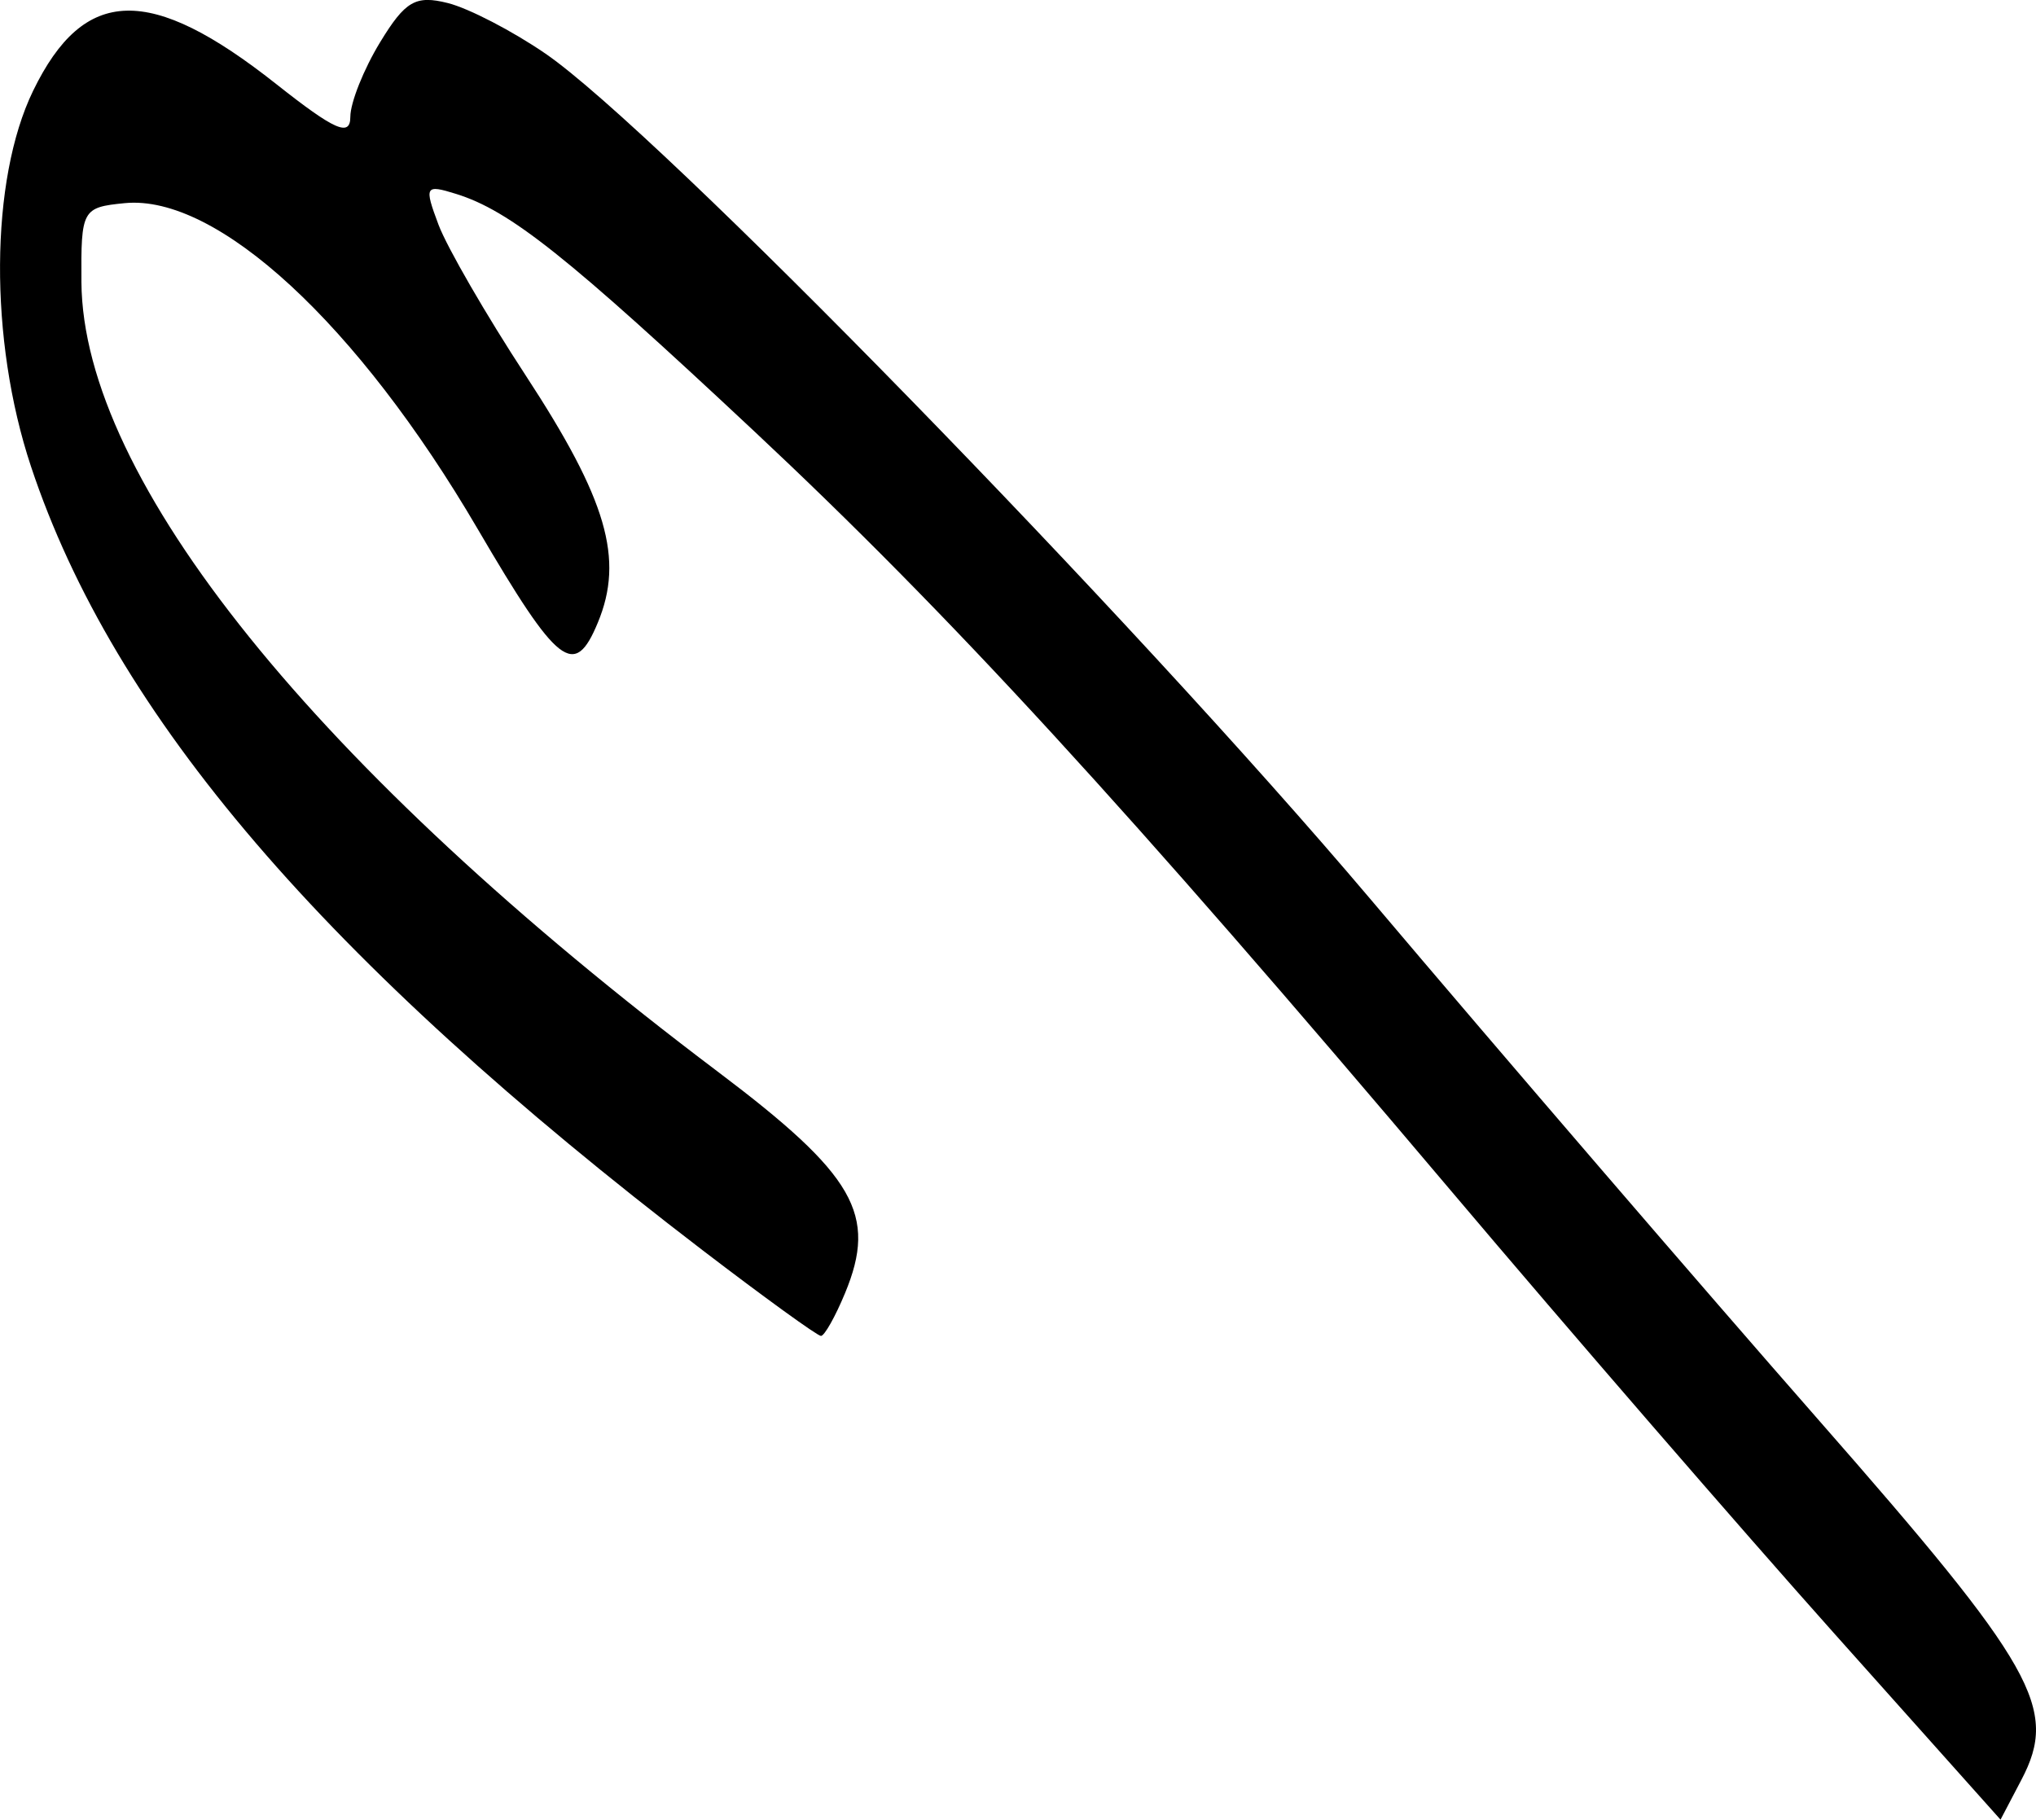
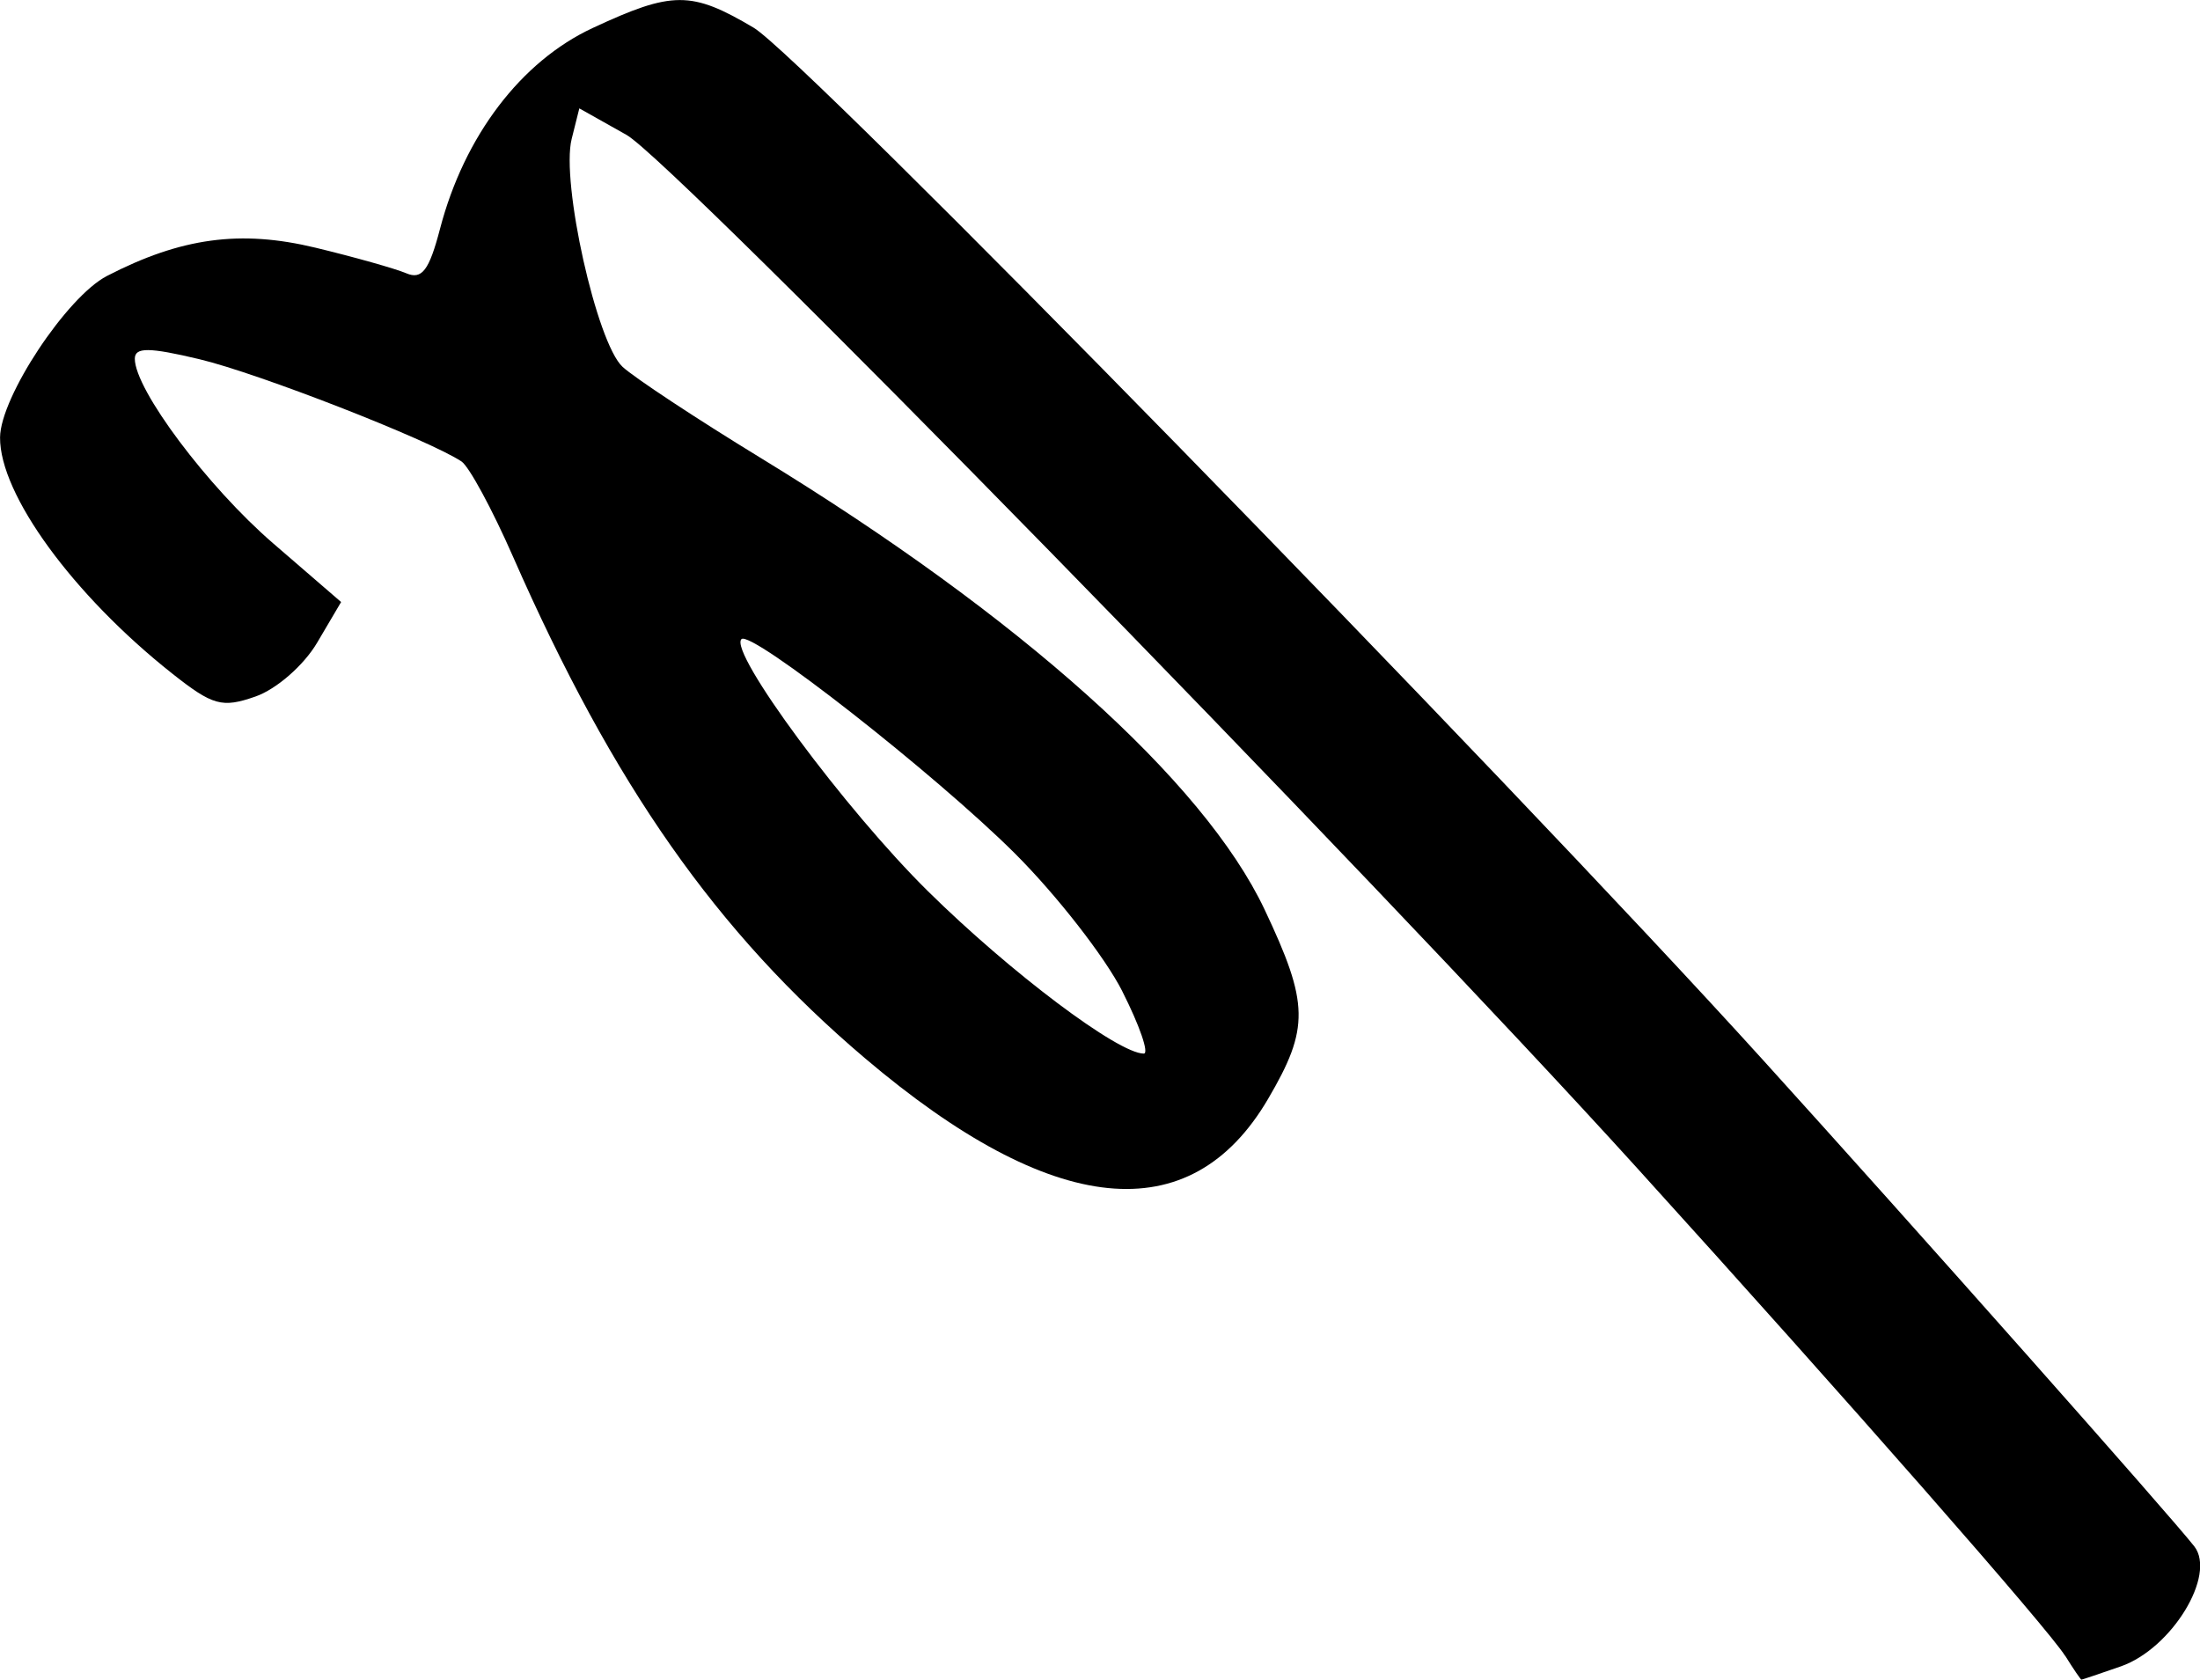
- <svg xmlns="http://www.w3.org/2000/svg" width="36.993mm" height="33.067mm" viewBox="0 0 36.993 33.067" version="1.1" id="svg1" xml:space="preserve">
+ <svg xmlns="http://www.w3.org/2000/svg" width="47.425mm" height="36.204mm" viewBox="0 0 47.425 36.204" version="1.1" id="svg1" xml:space="preserve">
  <defs id="defs1" />
-   <g id="layer1" transform="translate(-85.44555,-137.5166)">
-     <path style="fill:#000000" d="m 118.756,167.18 c -1.671,-1.872 -4.801,-5.487 -6.954,-8.034 -5.909,-6.988 -9.097,-10.463 -12.659,-13.799 -3.391,-3.175 -4.431,-4.003 -5.414,-4.308 -0.559,-0.174 -0.579,-0.14 -0.316,0.561 0.154,0.41 0.866,1.642 1.583,2.737 1.478,2.259 1.792,3.335 1.312,4.493 -0.425,1.027 -0.722,0.796 -2.183,-1.701 -2.179,-3.725 -4.735,-6.085 -6.413,-5.921 -0.773,0.076 -0.796,0.118 -0.787,1.434 0.025,3.586 4.259,8.841 11.557,14.344 2.499,1.884 2.91,2.599 2.317,4.03 -0.177,0.427 -0.374,0.776 -0.437,0.776 -0.064,0 -1.032,-0.701 -2.151,-1.557 -6.881,-5.265 -10.7,-9.722 -12.203,-14.244 -0.764,-2.298 -0.747,-5.205 0.039,-6.824 0.925,-1.904 2.122,-1.938 4.415,-0.125 1.067,0.844 1.349,0.968 1.349,0.597 5.44e-4,-0.258 0.244,-0.868 0.541,-1.355 0.457,-0.75 0.645,-0.859 1.23,-0.712 0.38,0.095 1.179,0.51 1.777,0.921 2.034,1.4 10.606,10.186 14.979,15.353 2.397,2.833 6.058,7.088 8.135,9.456 3.955,4.509 4.38,5.261 3.701,6.555 l -0.38,0.725 z" id="path1" />
+   <g id="layer1" transform="translate(-83.34873,-127.9699)">
+     <path style="fill:#000000" d="m 127.866,163.663 c -0.362,-0.58 -4.66,-5.478 -9.227,-10.515 -5.805,-6.402 -20.766,-21.697 -21.784,-22.27 l -1.018,-0.572 -0.165,0.659 c -0.234,0.932 0.54,4.398 1.097,4.912 0.256,0.236 1.597,1.121 2.979,1.965 5.588,3.413 9.552,6.966 10.861,9.733 0.96,2.03 0.97,2.556 0.076,4.082 -1.675,2.858 -4.641,2.559 -8.689,-0.875 -3.198,-2.713 -5.426,-5.889 -7.59,-10.817 -0.447,-1.019 -0.946,-1.94 -1.109,-2.048 -0.711,-0.471 -4.385,-1.904 -5.653,-2.205 -1.084,-0.258 -1.389,-0.26 -1.389,-0.009 0,0.665 1.572,2.762 2.983,3.98 l 1.464,1.264 -0.517,0.877 c -0.288,0.488 -0.877,1.002 -1.329,1.16 -0.722,0.252 -0.92,0.197 -1.801,-0.5 -2.134,-1.69 -3.715,-3.86 -3.705,-5.085 0.007,-0.87 1.44,-3.035 2.305,-3.481 1.599,-0.826 2.877,-0.999 4.494,-0.609 0.842,0.203 1.724,0.452 1.959,0.552 0.336,0.143 0.492,-0.063 0.726,-0.958 0.523,-2.001 1.746,-3.61 3.29,-4.329 1.722,-0.802 2.126,-0.803 3.471,-0.007 1.06,0.626 16.078,15.985 21.754,22.247 3.243,3.578 8.787,9.83 9.301,10.488 0.483,0.619 -0.488,2.206 -1.583,2.588 -0.451,0.157 -0.833,0.286 -0.849,0.286 -0.016,0 -0.173,-0.23 -0.348,-0.511 z m -20.323,-14.324 c -0.374,-0.738 -1.418,-2.077 -2.321,-2.977 -1.707,-1.7 -5.686,-4.819 -5.89,-4.615 -0.278,0.278 2.232,3.67 4.022,5.435 1.772,1.748 4.1,3.499 4.651,3.499 0.119,0 -0.089,-0.604 -0.463,-1.342 z" id="path1" />
  </g>
</svg>
